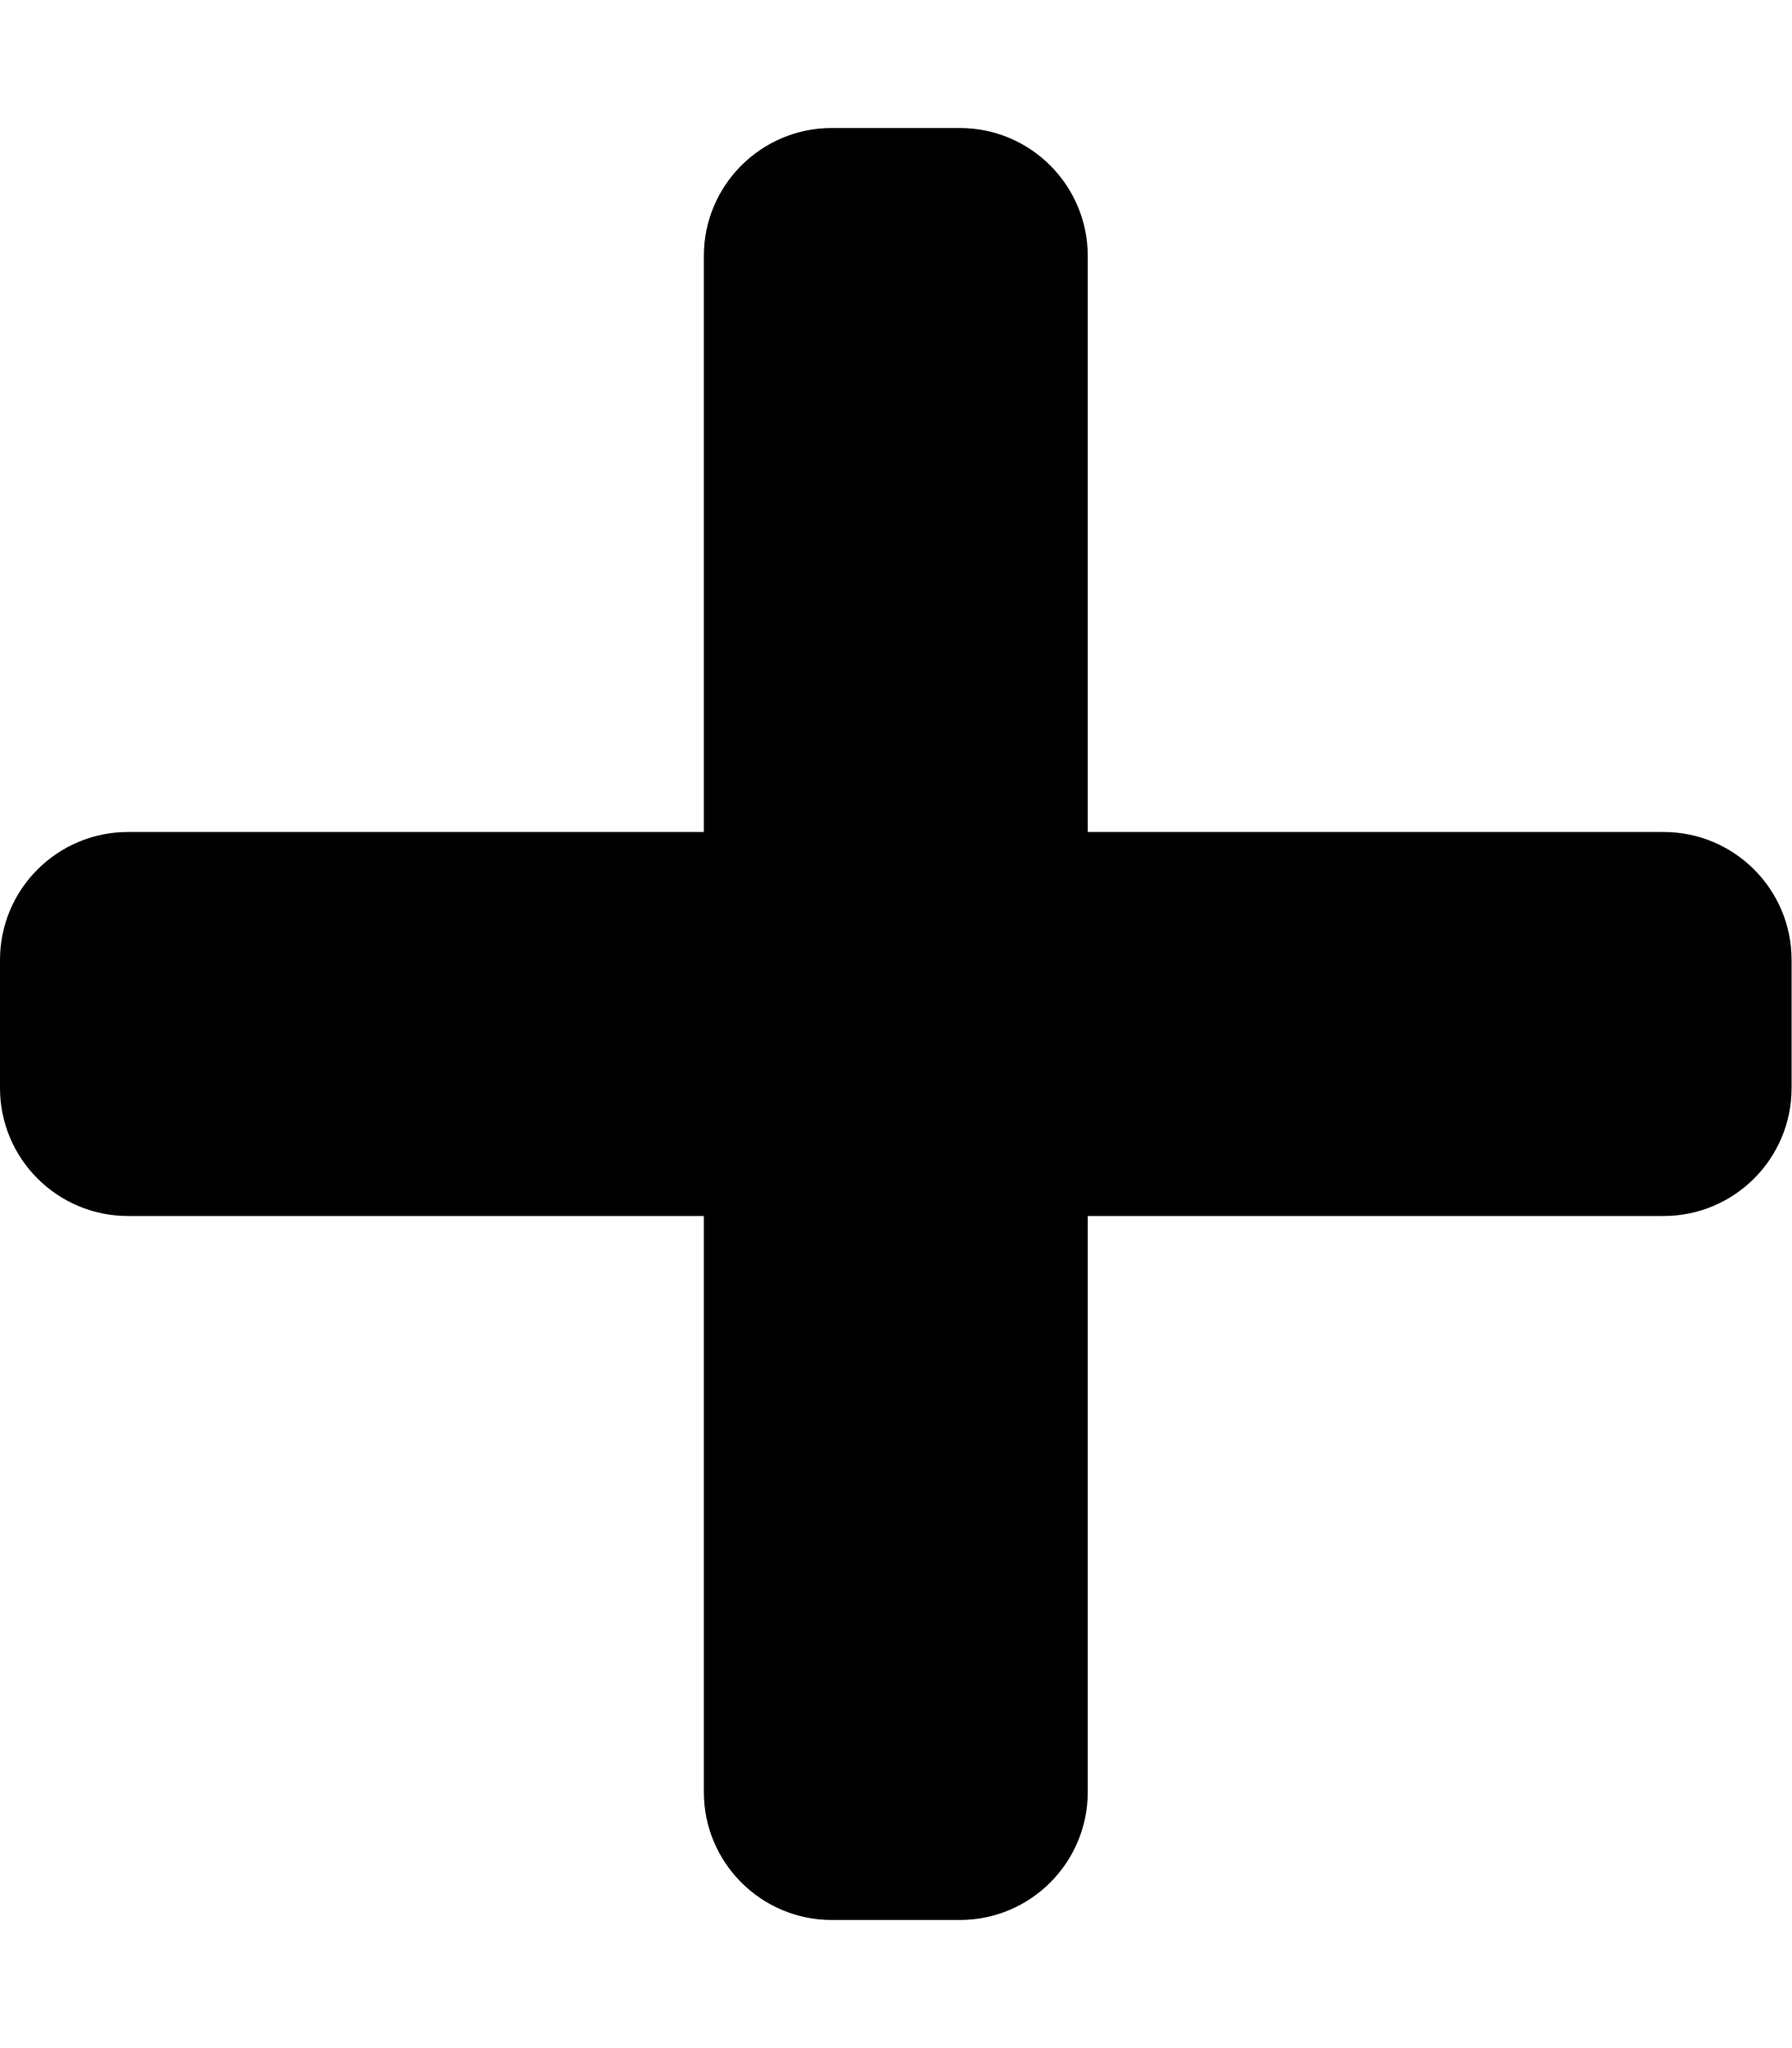
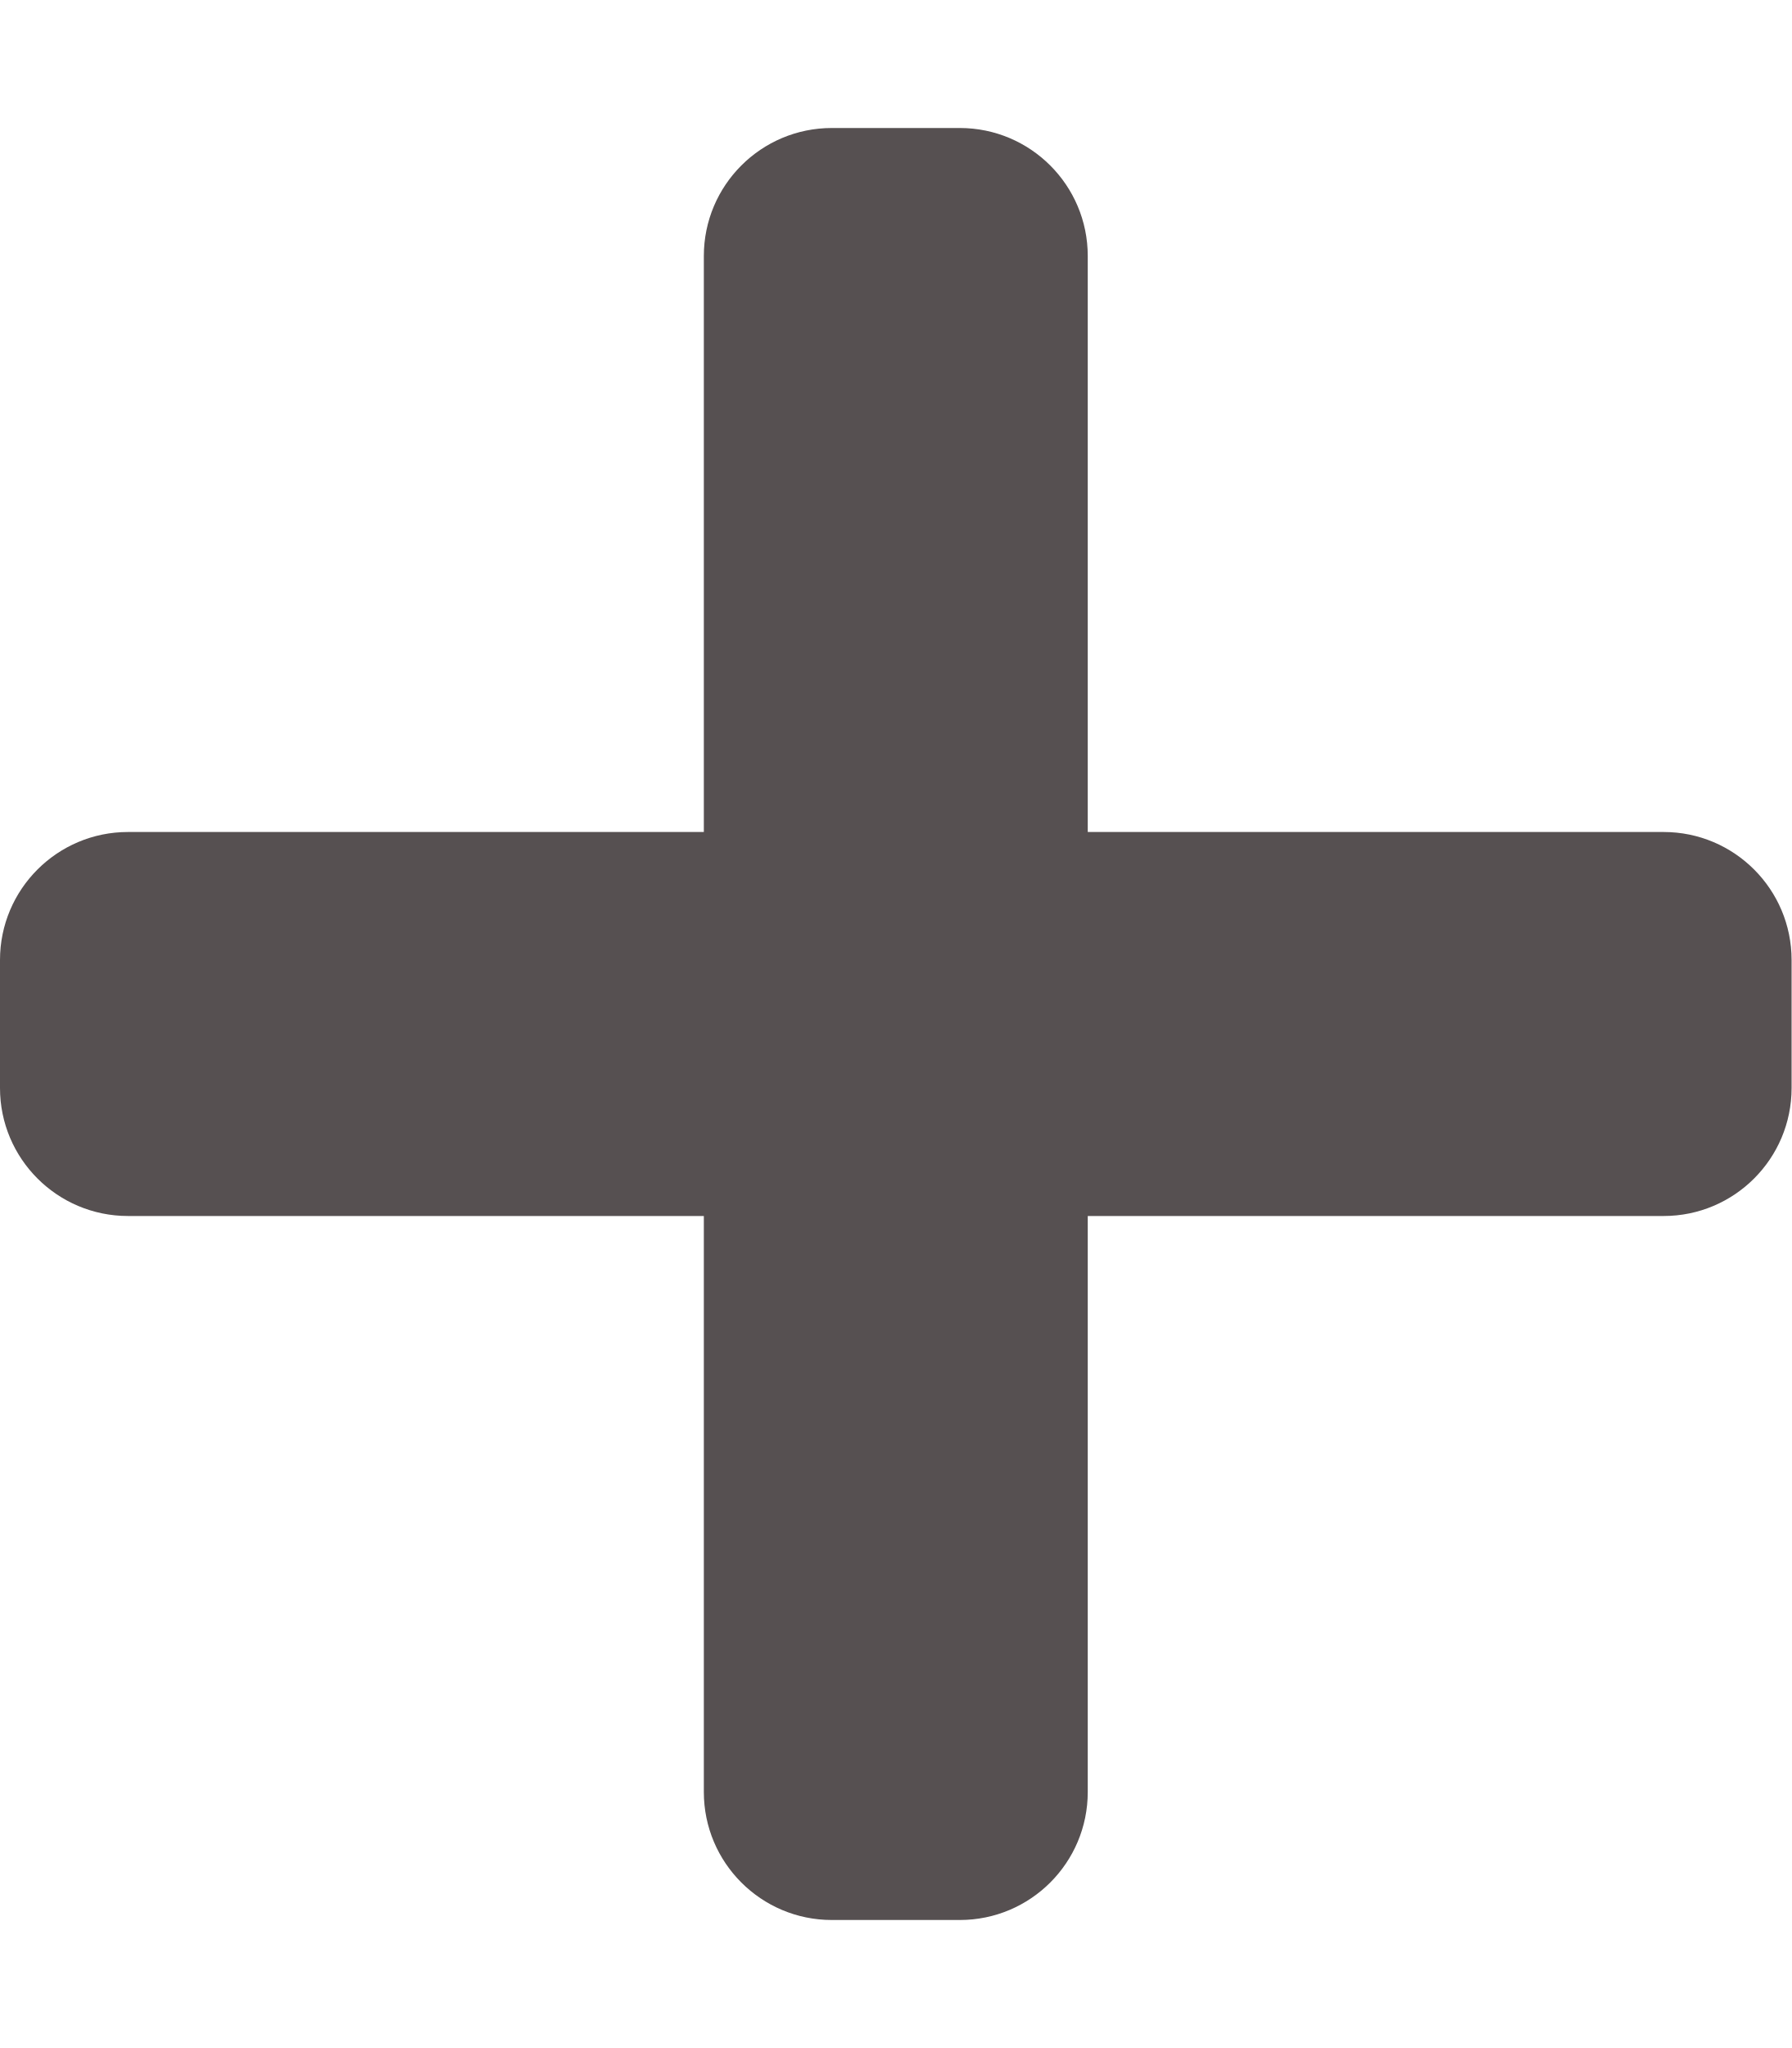
<svg xmlns="http://www.w3.org/2000/svg" aria-hidden="true" focusable="false" data-prefix="fas" data-icon="plus" class="svg-inline--fa fa-plus fa-w-14" role="img" viewBox="0 0 448 512">
-   <path fill="currentColor" d="M416 208H272V64c0-17.67-14.33-32-32-32h-32c-17.67 0-32 14.33-32 32v144H32c-17.67 0-32 14.33-32 32v32c0 17.67 14.33 32 32 32h144v144c0 17.67 14.33 32 32 32h32c17.67 0 32-14.33 32-32V304h144c17.67 0 32-14.33 32-32v-32c0-17.67-14.33-32-32-32z" />
+   <path fill="#565051" d="M416 208H272V64c0-17.67-14.33-32-32-32h-32c-17.67 0-32 14.33-32 32v144H32c-17.67 0-32 14.33-32 32v32c0 17.67 14.33 32 32 32h144v144c0 17.67 14.33 32 32 32h32c17.67 0 32-14.33 32-32V304h144c17.67 0 32-14.33 32-32v-32c0-17.67-14.33-32-32-32z" />
</svg>
